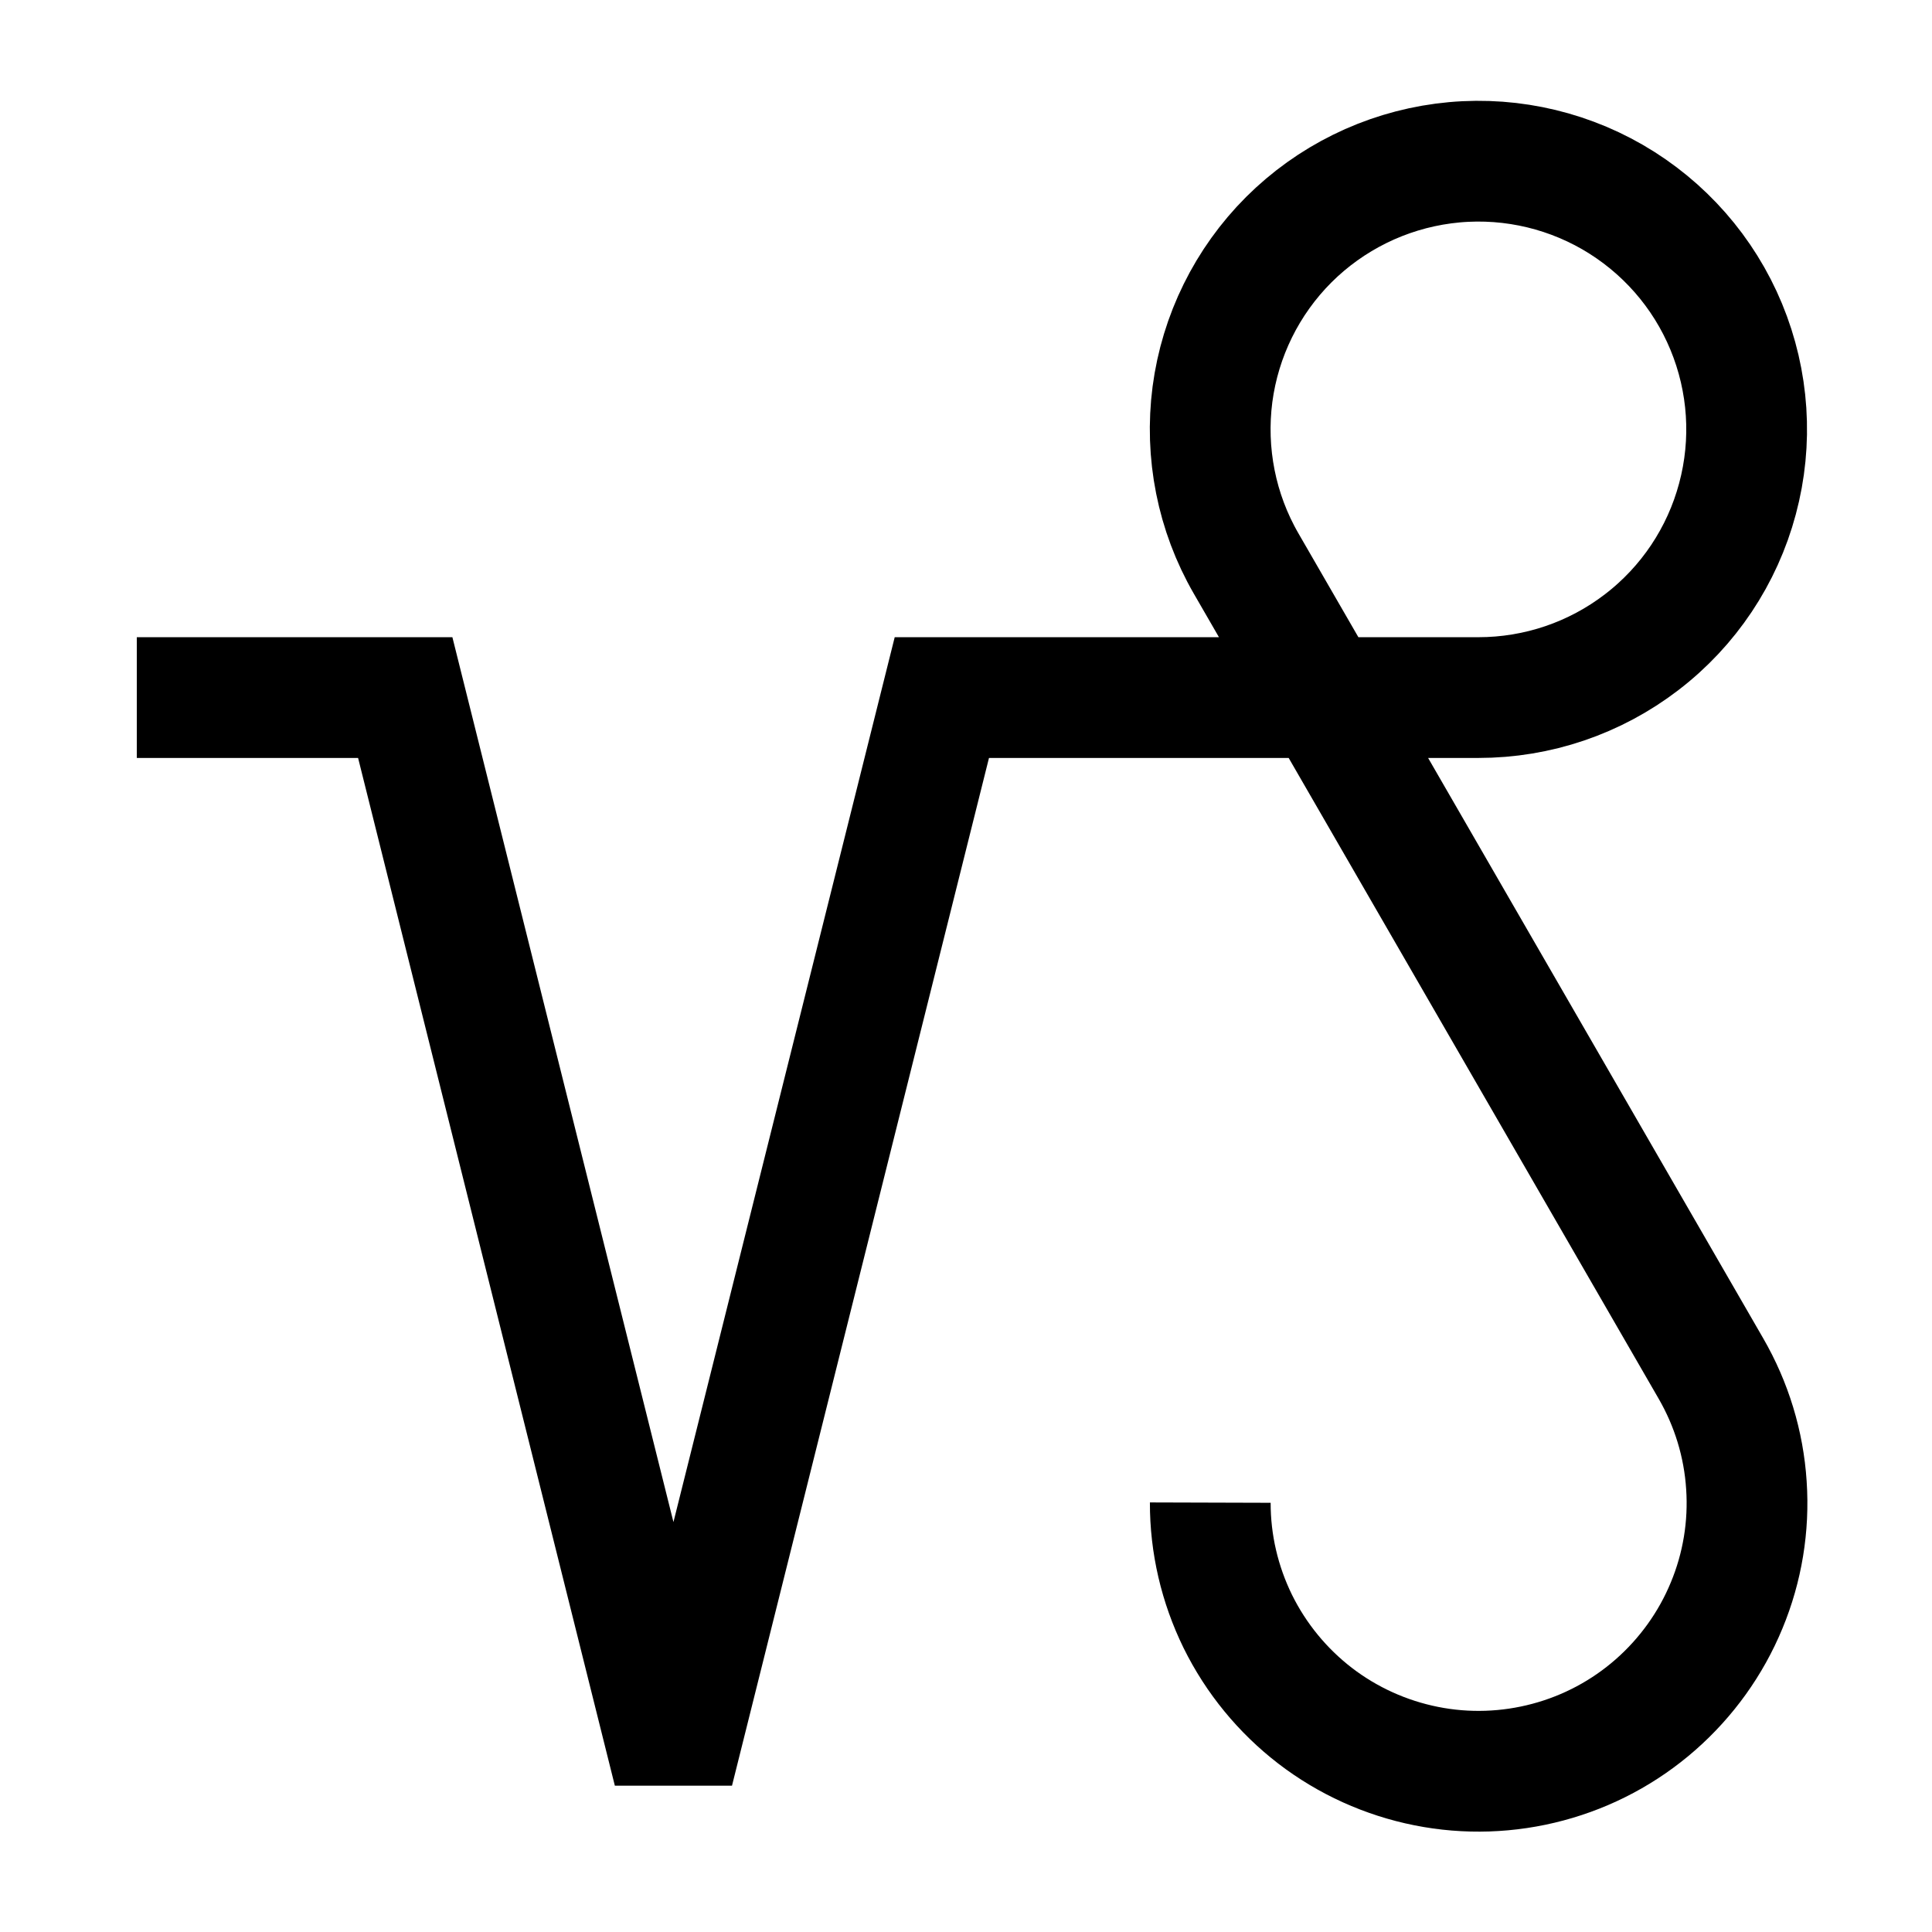
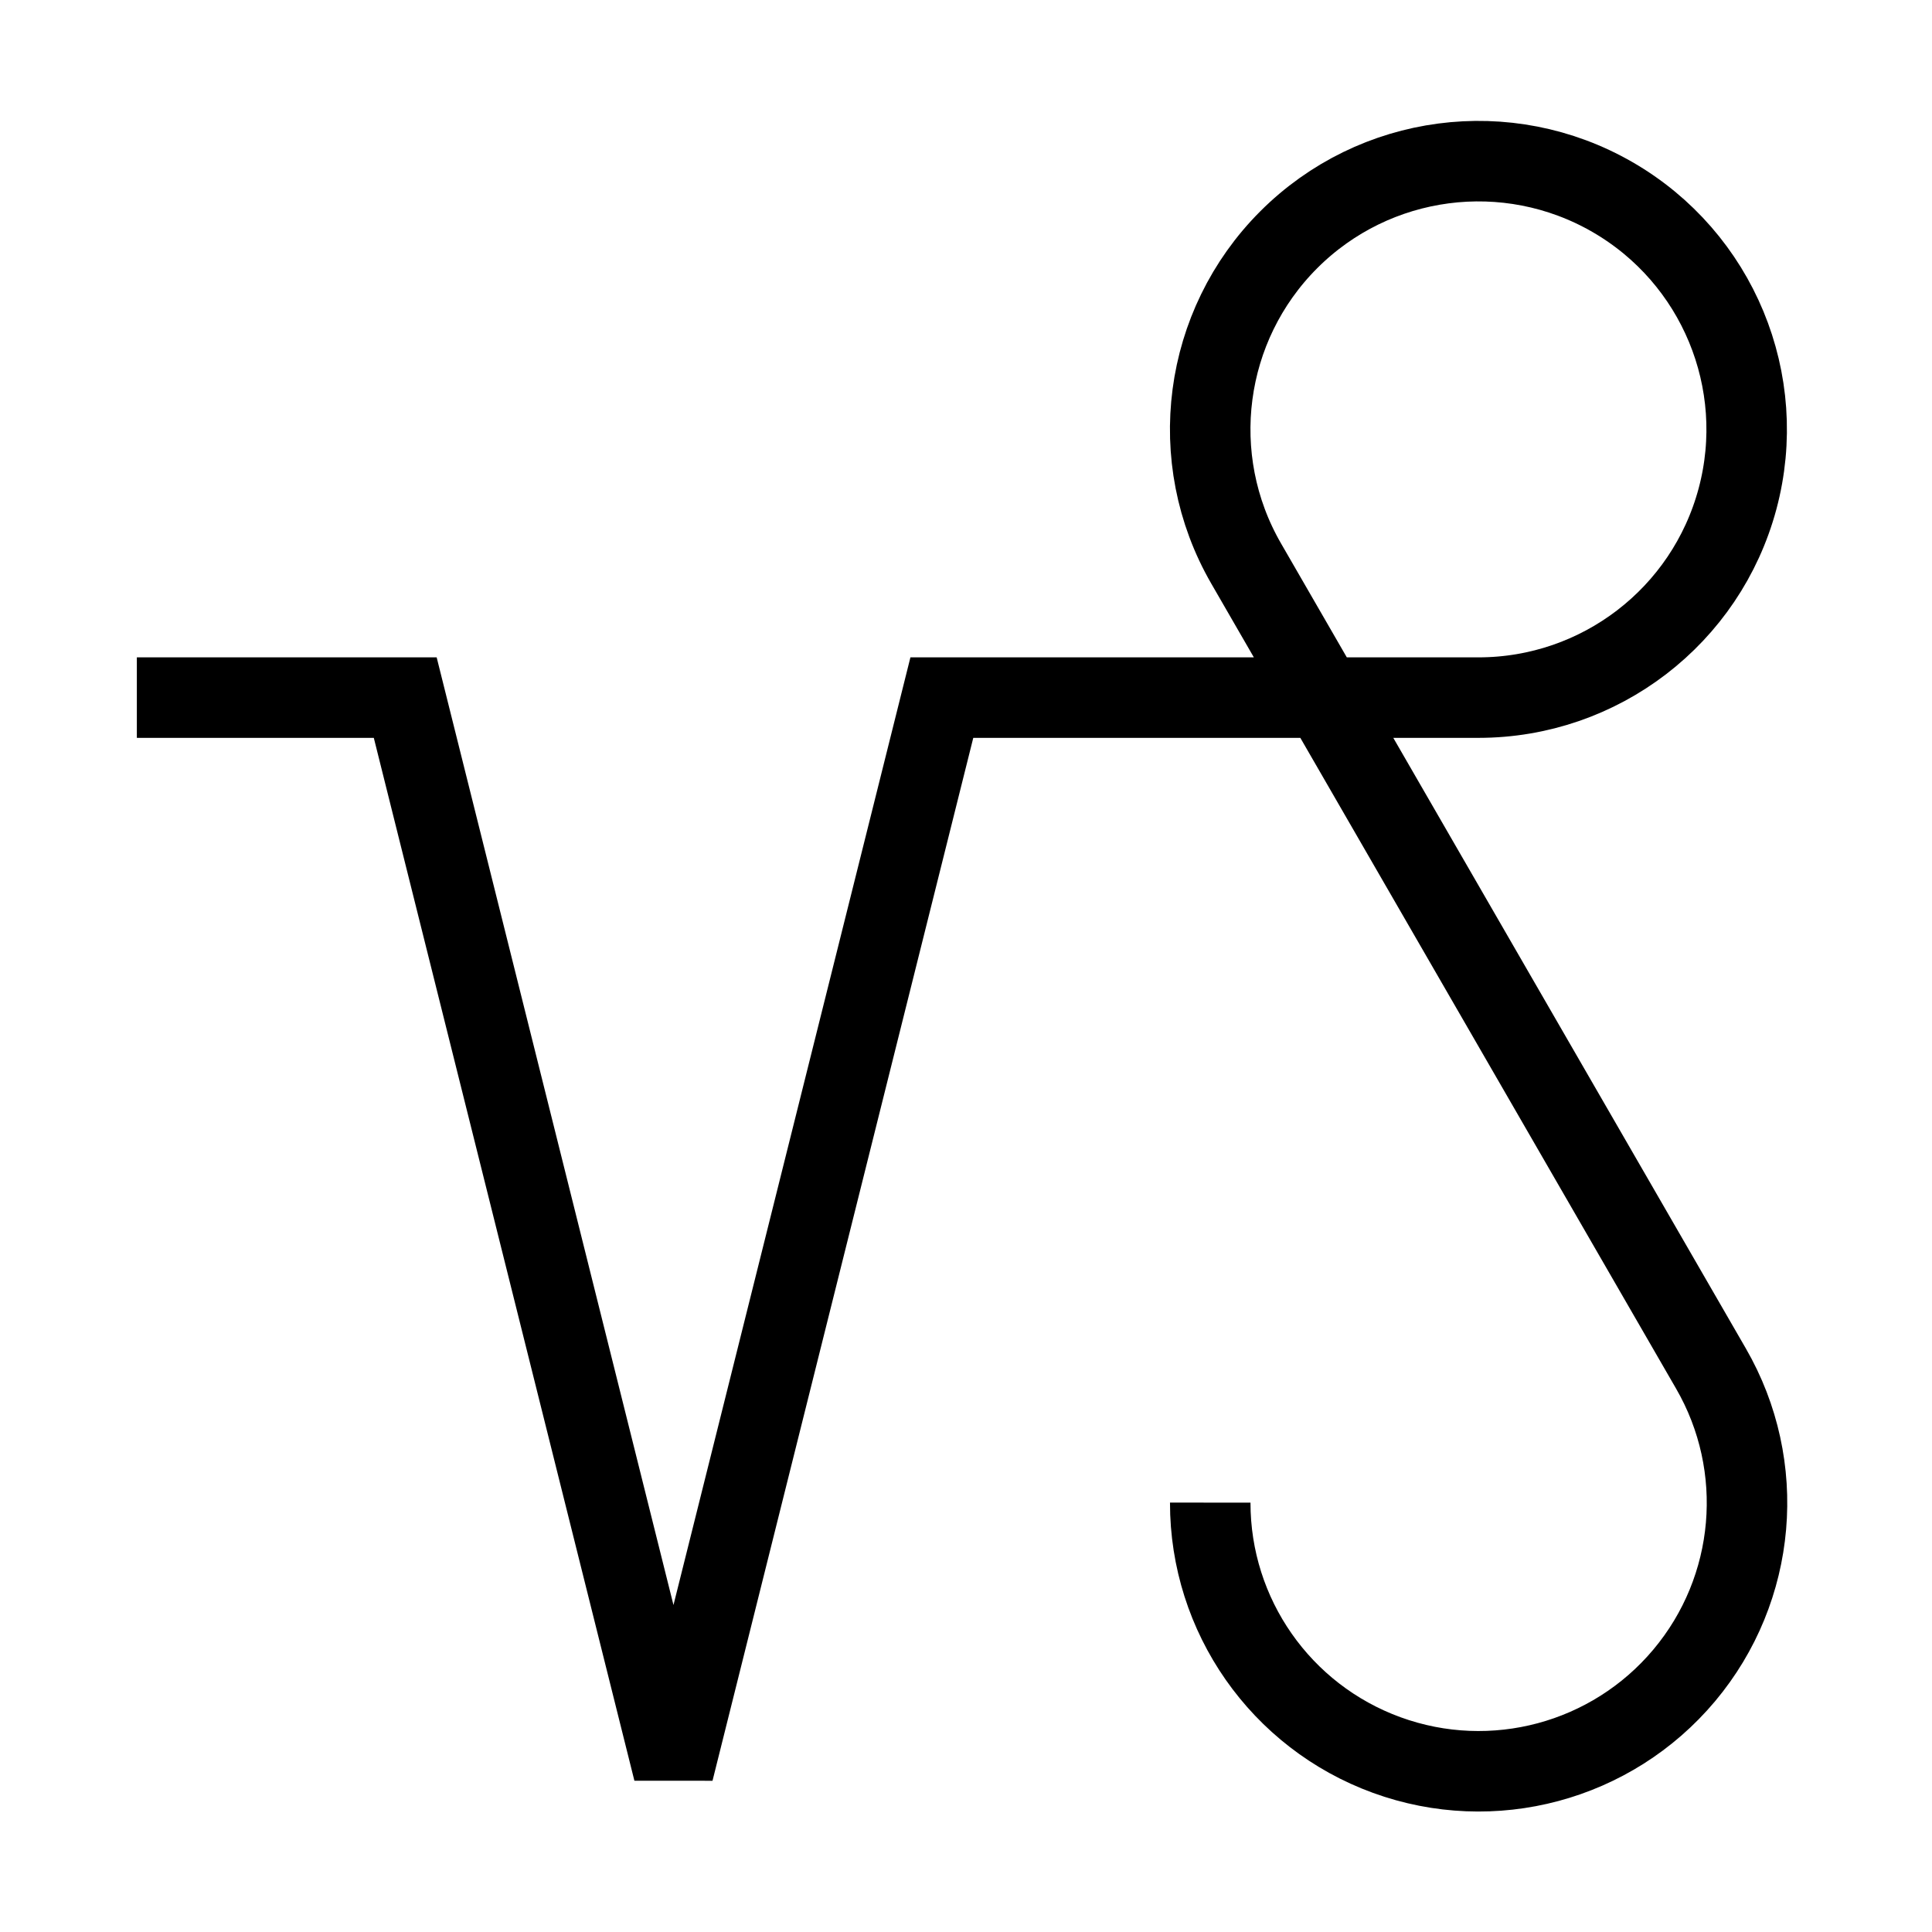
- <svg xmlns="http://www.w3.org/2000/svg" width="16" height="16" viewBox="0 0 16 16" fill="none">
-   <path d="M1.133 5.777H3.356L5.577 14.667L7.8 5.777H12.244C12.733 5.777 13.208 5.616 13.596 5.318C13.984 5.021 14.263 4.603 14.389 4.131C14.516 3.658 14.483 3.158 14.296 2.706C14.109 2.254 13.778 1.877 13.354 1.632C12.931 1.388 12.438 1.29 11.954 1.354C11.469 1.418 11.019 1.64 10.673 1.985C10.327 2.331 10.105 2.781 10.041 3.266C9.978 3.751 10.075 4.243 10.32 4.667L14.169 11.333C14.34 11.629 14.441 11.959 14.463 12.3C14.486 12.64 14.43 12.981 14.299 13.296C14.169 13.611 13.967 13.892 13.711 14.117C13.455 14.342 13.15 14.505 12.82 14.593C12.491 14.681 12.146 14.693 11.811 14.626C11.476 14.559 11.162 14.417 10.891 14.209C10.621 14.001 10.402 13.734 10.251 13.428C10.101 13.122 10.022 12.785 10.023 12.444" stroke="currentColor" stroke-width="1" stroke-linejoin="miter" />
+ <svg xmlns="http://www.w3.org/2000/svg" width="24" height="24" fill="none" viewBox="0 0 24 24" stroke="currentColor" stroke-width="1">
+   <path d="M1.7 8.666h3.334L8.366 22 11.7 8.666h6.666A3.332 3.332 0 1 0 15.48 7l5.774 10a3.334 3.334 0 1 1-6.22 1.666" />
</svg>
